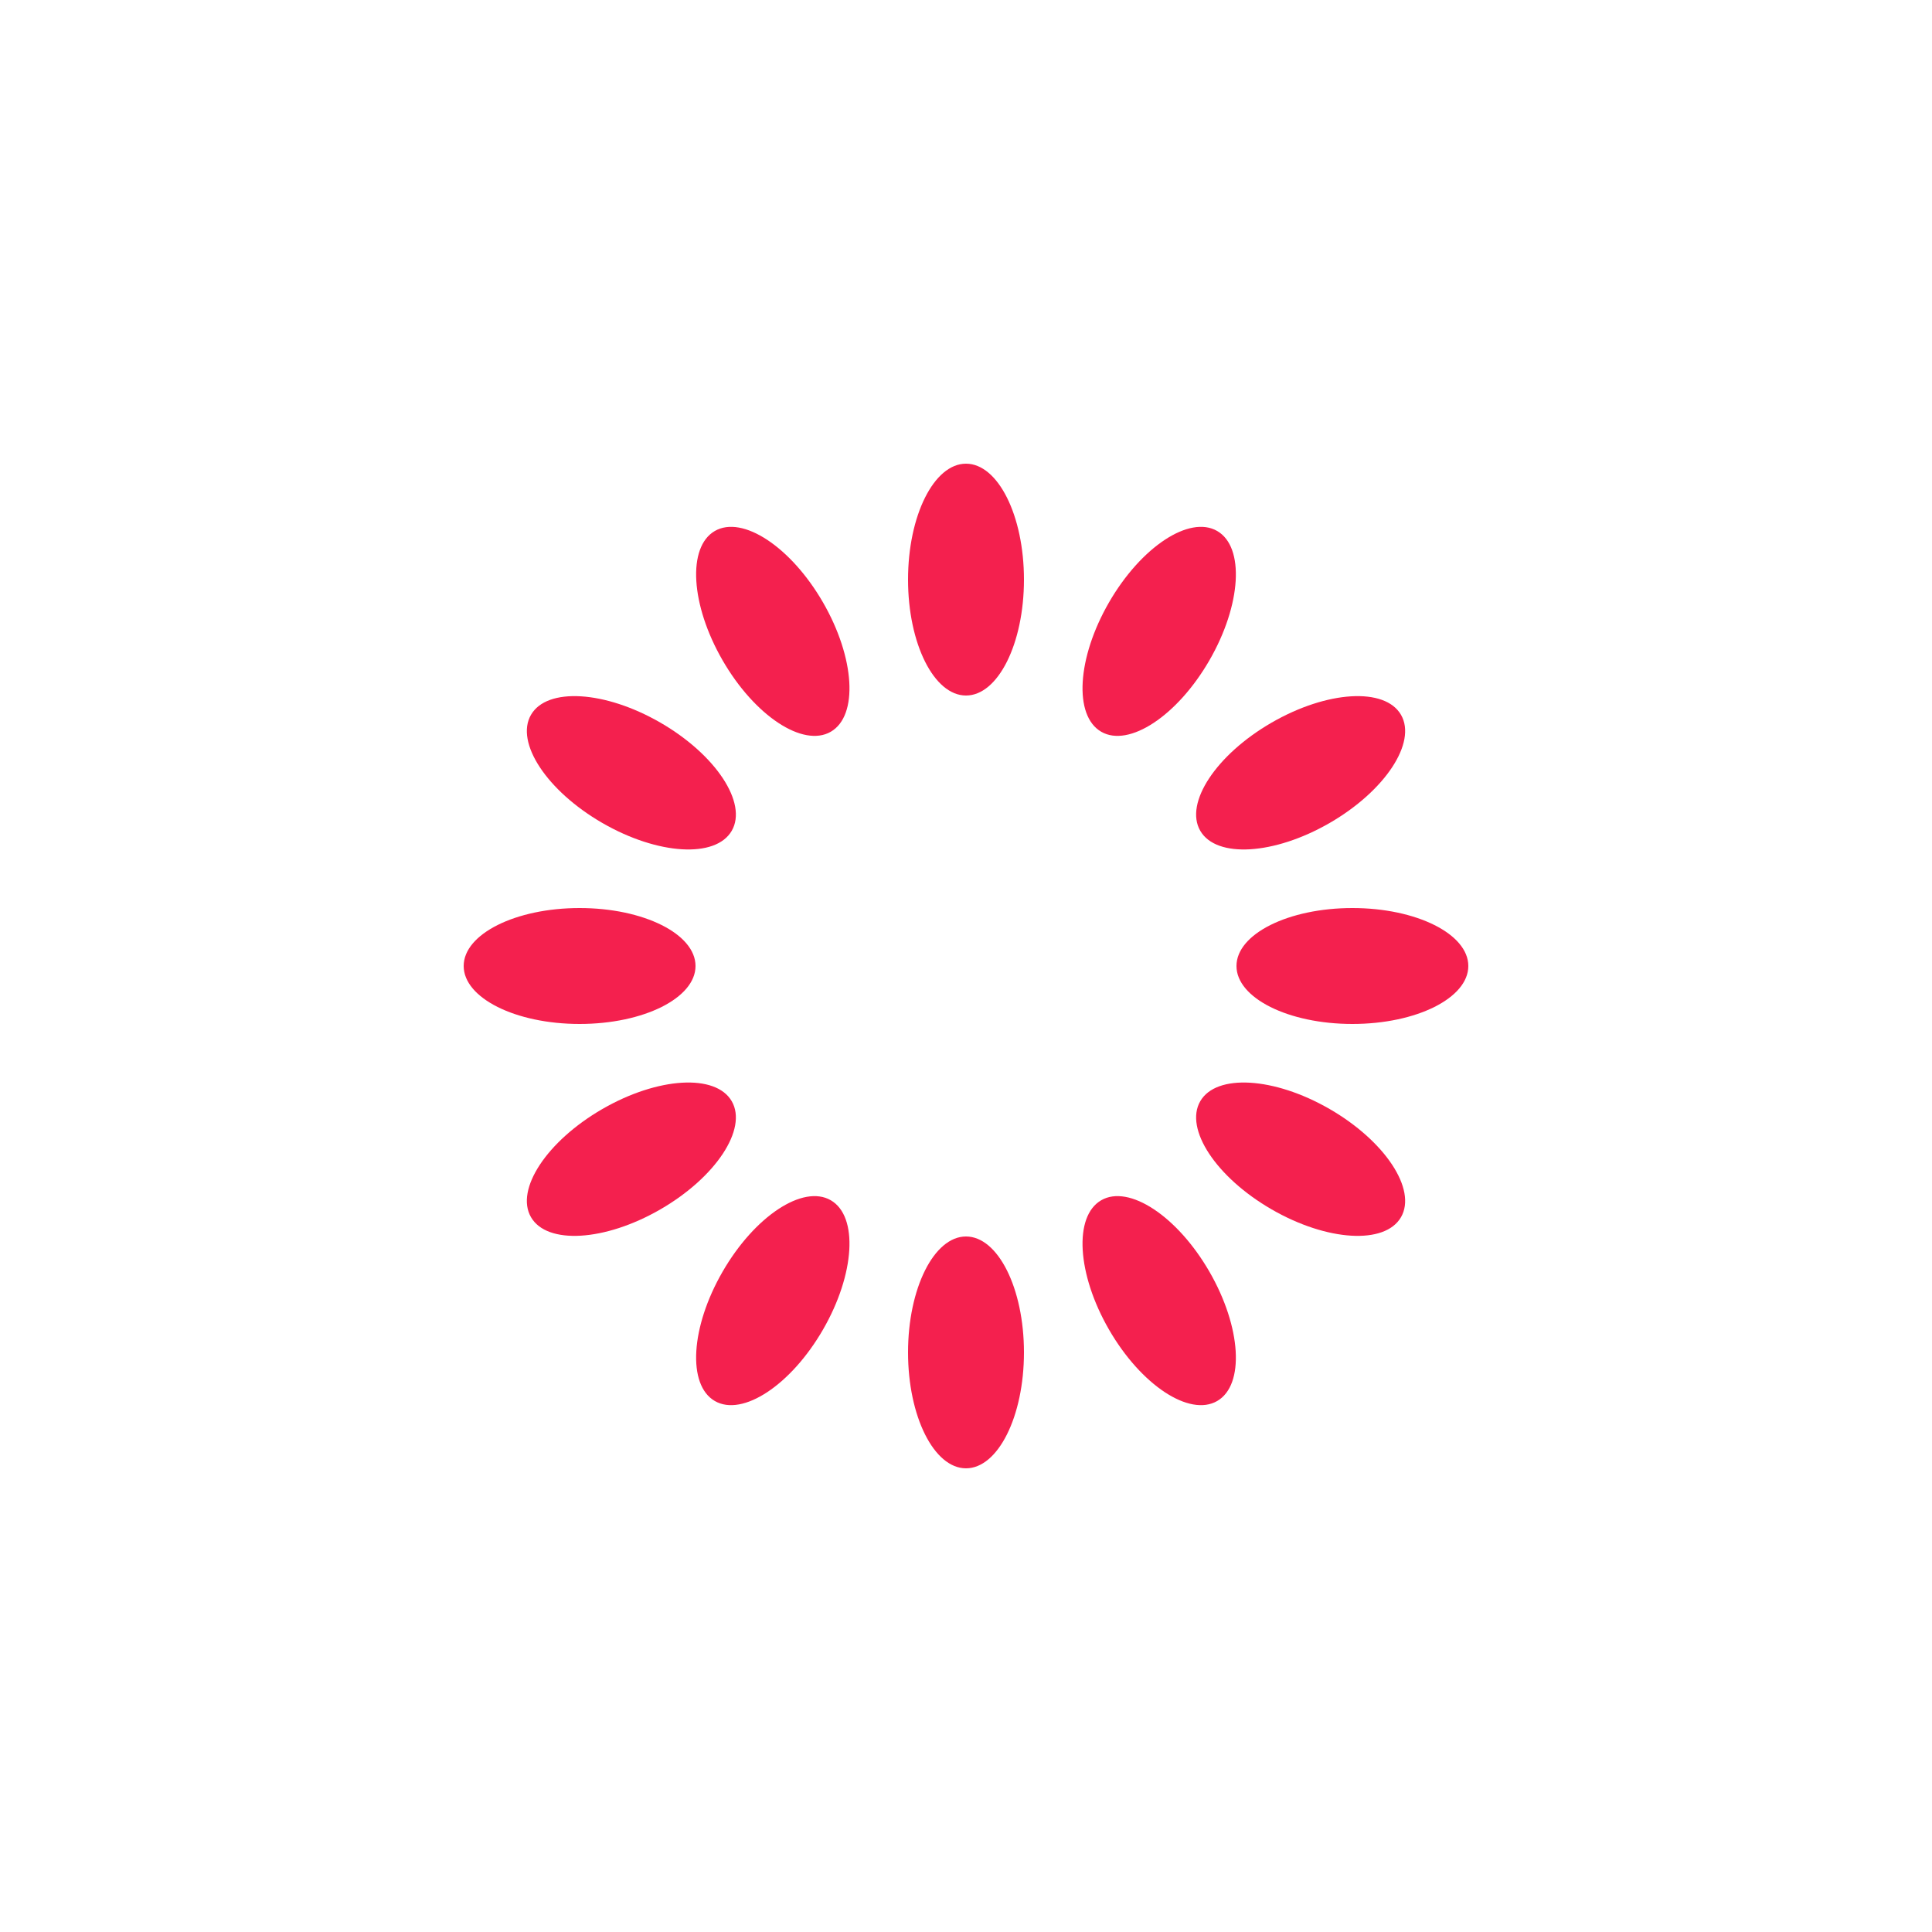
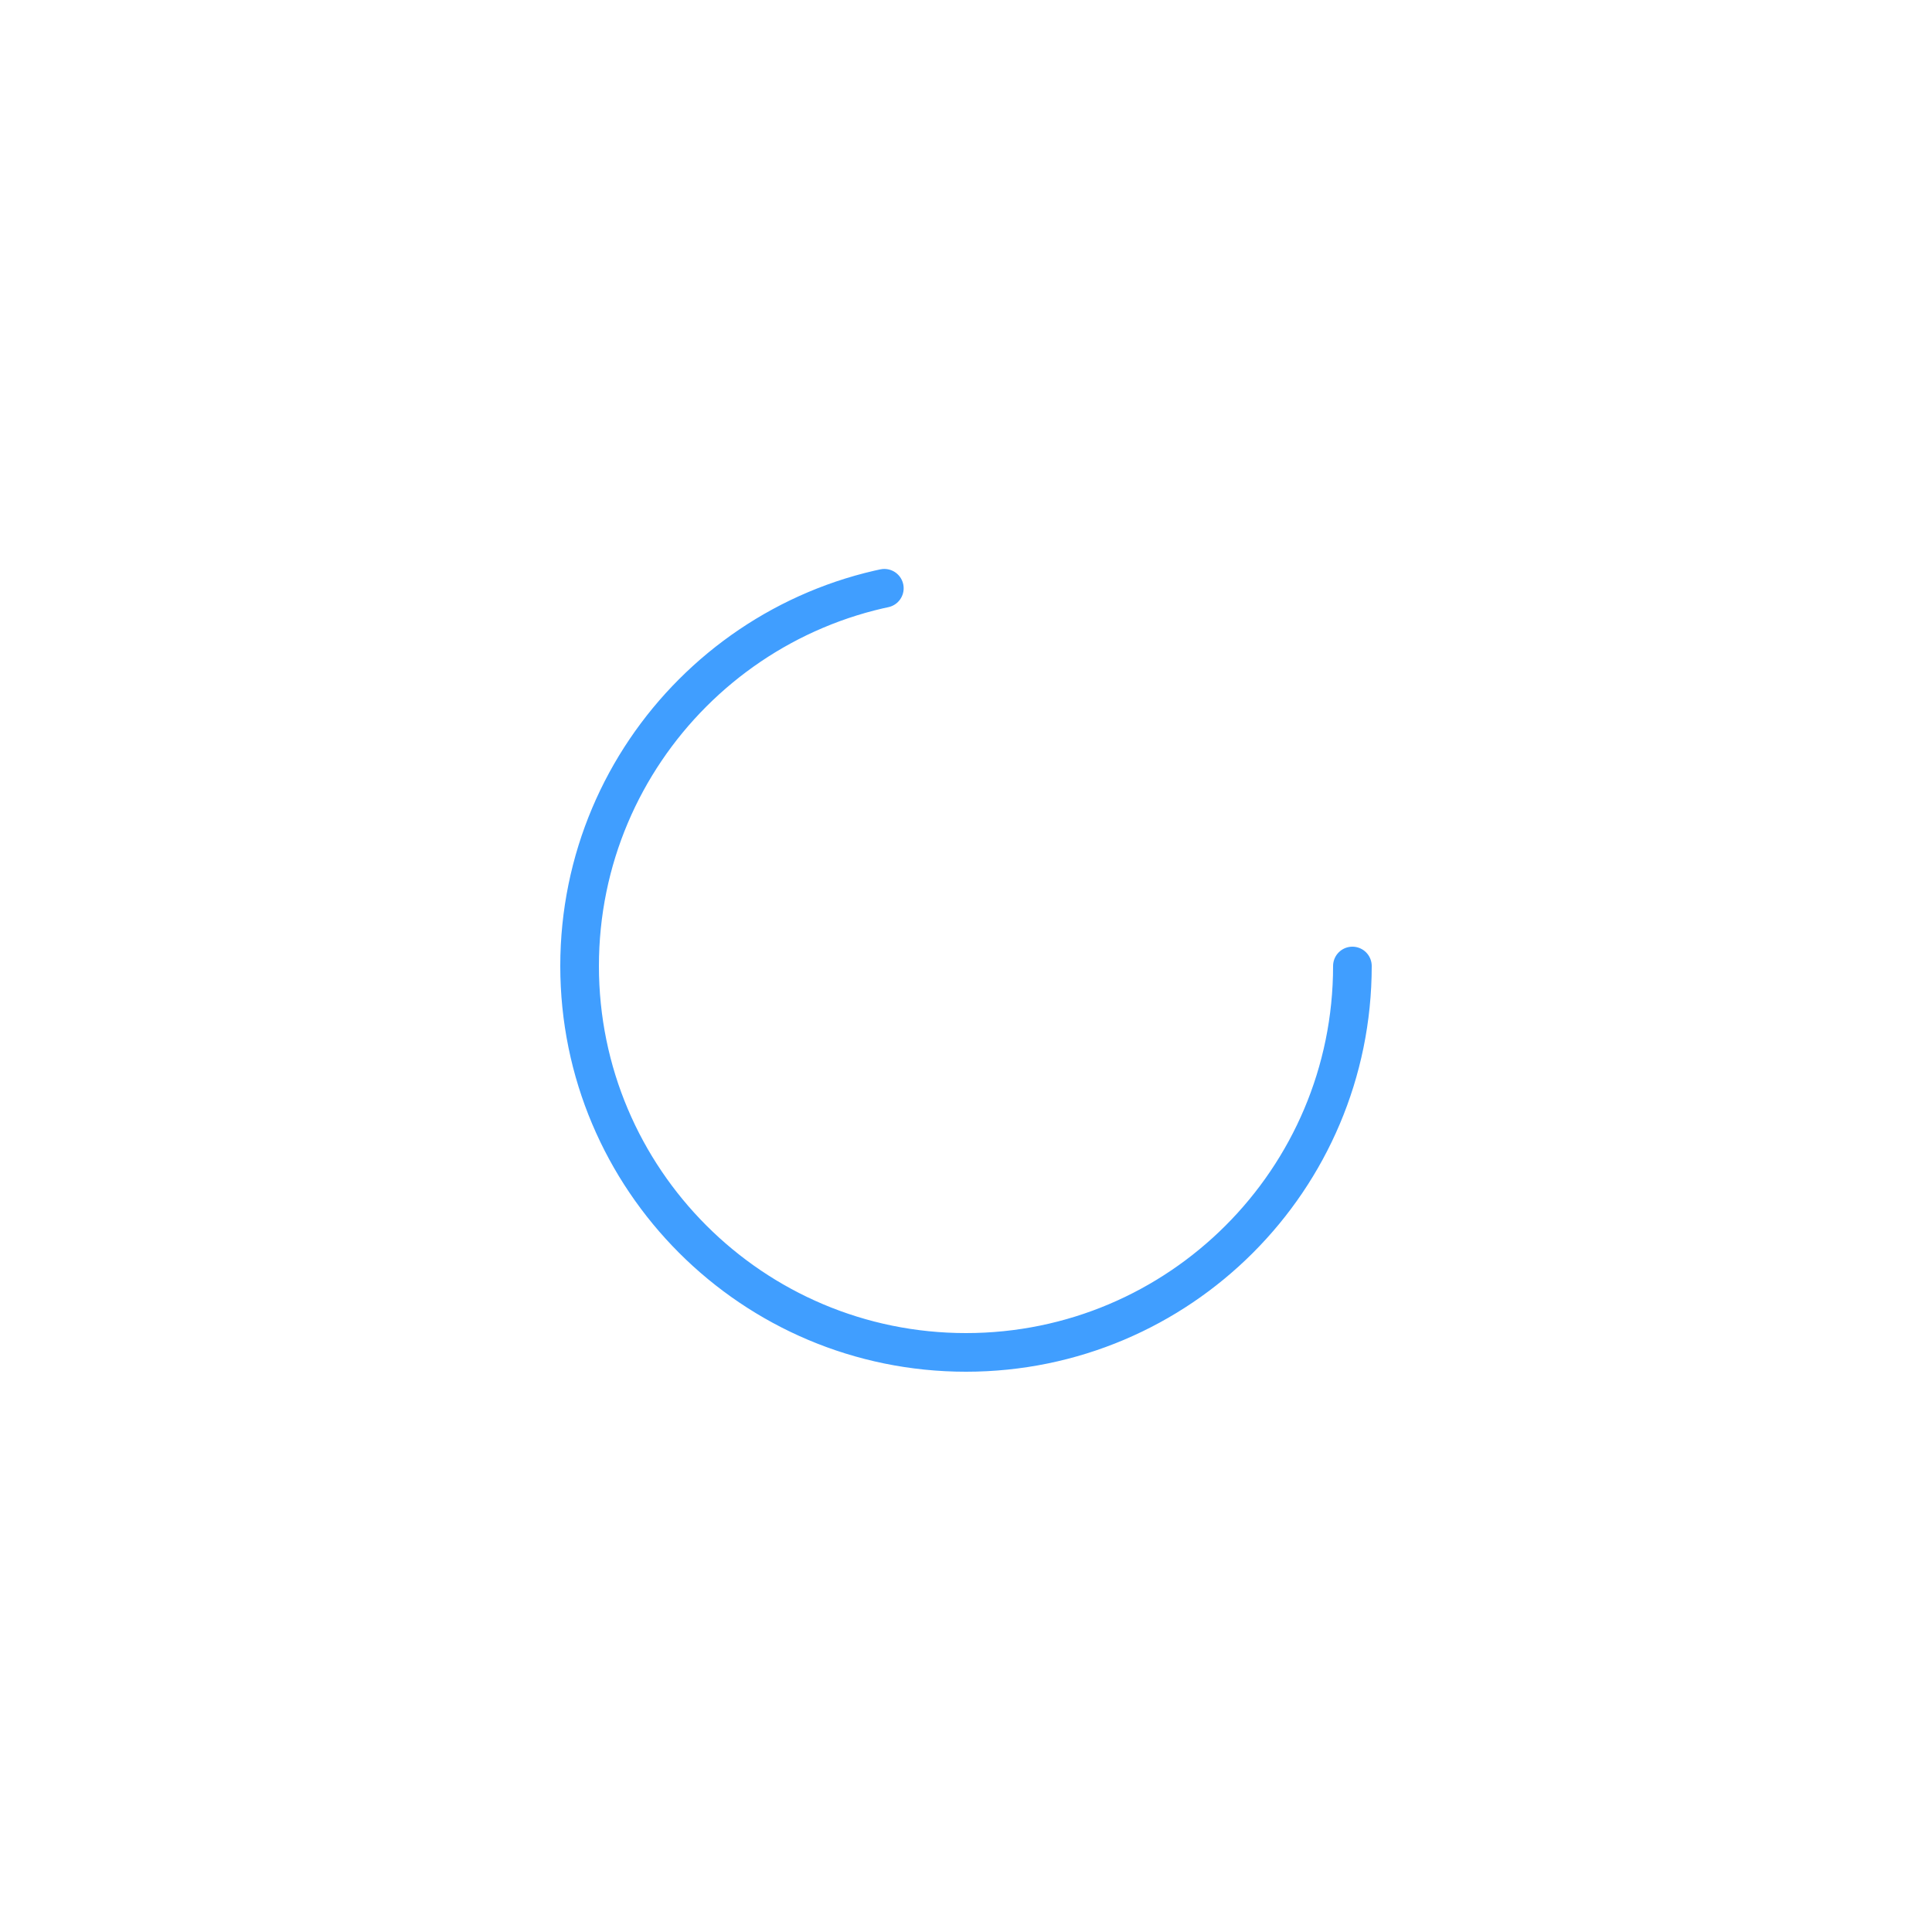
- <svg xmlns="http://www.w3.org/2000/svg" style="margin: auto; background: none; display: block; shape-rendering: auto;" width="200px" height="200px" viewBox="0 0 100 100" preserveAspectRatio="xMidYMid">
-   <g transform="rotate(0 50 50)">
-     <rect x="47" y="24" rx="3" ry="6" width="6" height="12" fill="#F4204E">
-       <animate attributeName="opacity" values="1;0" keyTimes="0;1" dur="1s" begin="-0.917s" repeatCount="indefinite" />
-     </rect>
-   </g>
-   <g transform="rotate(30 50 50)">
-     <rect x="47" y="24" rx="3" ry="6" width="6" height="12" fill="#F4204E">
-       <animate attributeName="opacity" values="1;0" keyTimes="0;1" dur="1s" begin="-0.833s" repeatCount="indefinite" />
-     </rect>
-   </g>
-   <g transform="rotate(60 50 50)">
-     <rect x="47" y="24" rx="3" ry="6" width="6" height="12" fill="#F4204E">
-       <animate attributeName="opacity" values="1;0" keyTimes="0;1" dur="1s" begin="-0.75s" repeatCount="indefinite" />
-     </rect>
-   </g>
-   <g transform="rotate(90 50 50)">
-     <rect x="47" y="24" rx="3" ry="6" width="6" height="12" fill="#F4204E">
-       <animate attributeName="opacity" values="1;0" keyTimes="0;1" dur="1s" begin="-0.667s" repeatCount="indefinite" />
-     </rect>
-   </g>
-   <g transform="rotate(120 50 50)">
-     <rect x="47" y="24" rx="3" ry="6" width="6" height="12" fill="#F4204E">
-       <animate attributeName="opacity" values="1;0" keyTimes="0;1" dur="1s" begin="-0.583s" repeatCount="indefinite" />
-     </rect>
-   </g>
-   <g transform="rotate(150 50 50)">
-     <rect x="47" y="24" rx="3" ry="6" width="6" height="12" fill="#F4204E">
-       <animate attributeName="opacity" values="1;0" keyTimes="0;1" dur="1s" begin="-0.5s" repeatCount="indefinite" />
-     </rect>
-   </g>
-   <g transform="rotate(180 50 50)">
-     <rect x="47" y="24" rx="3" ry="6" width="6" height="12" fill="#F4204E">
-       <animate attributeName="opacity" values="1;0" keyTimes="0;1" dur="1s" begin="-0.417s" repeatCount="indefinite" />
-     </rect>
-   </g>
-   <g transform="rotate(210 50 50)">
-     <rect x="47" y="24" rx="3" ry="6" width="6" height="12" fill="#F4204E">
-       <animate attributeName="opacity" values="1;0" keyTimes="0;1" dur="1s" begin="-0.333s" repeatCount="indefinite" />
-     </rect>
-   </g>
-   <g transform="rotate(240 50 50)">
-     <rect x="47" y="24" rx="3" ry="6" width="6" height="12" fill="#F4204E">
-       <animate attributeName="opacity" values="1;0" keyTimes="0;1" dur="1s" begin="-0.25s" repeatCount="indefinite" />
-     </rect>
-   </g>
-   <g transform="rotate(270 50 50)">
-     <rect x="47" y="24" rx="3" ry="6" width="6" height="12" fill="#F4204E">
-       <animate attributeName="opacity" values="1;0" keyTimes="0;1" dur="1s" begin="-0.167s" repeatCount="indefinite" />
-     </rect>
-   </g>
-   <g transform="rotate(300 50 50)">
-     <rect x="47" y="24" rx="3" ry="6" width="6" height="12" fill="#F4204E">
-       <animate attributeName="opacity" values="1;0" keyTimes="0;1" dur="1s" begin="-0.083s" repeatCount="indefinite" />
-     </rect>
-   </g>
-   <g transform="rotate(330 50 50)">
-     <rect x="47" y="24" rx="3" ry="6" width="6" height="12" fill="#F4204E">
-       <animate attributeName="opacity" values="1;0" keyTimes="0;1" dur="1s" begin="0s" repeatCount="indefinite" />
-     </rect>
-   </g>
+ <svg xmlns="http://www.w3.org/2000/svg" width="200px" height="200px" viewBox="0 0 100 100" preserveAspectRatio="xMidYMid" class="circular">
+   <style type="text/css">
+ .circular{height:200px;width:200px;animation:loading-rotate 2s linear infinite}.path{animation:loading-dash 1.5s ease-in-out infinite;stroke-dasharray:90,150;stroke-dashoffset:0;stroke-width:2;stroke:#409eff;stroke-linecap:round}@keyframes loading-rotate{to{transform:rotate(1turn)}}@keyframes loading-dash{0%{stroke-dasharray:1,200;stroke-dashoffset:0}50%{stroke-dasharray:90,150;stroke-dashoffset:-40px}to{stroke-dasharray:90,150;stroke-dashoffset:-120px}}
+ </style>
+   <circle cx="50" cy="50" r="20" fill="none" class="path" />
</svg>
